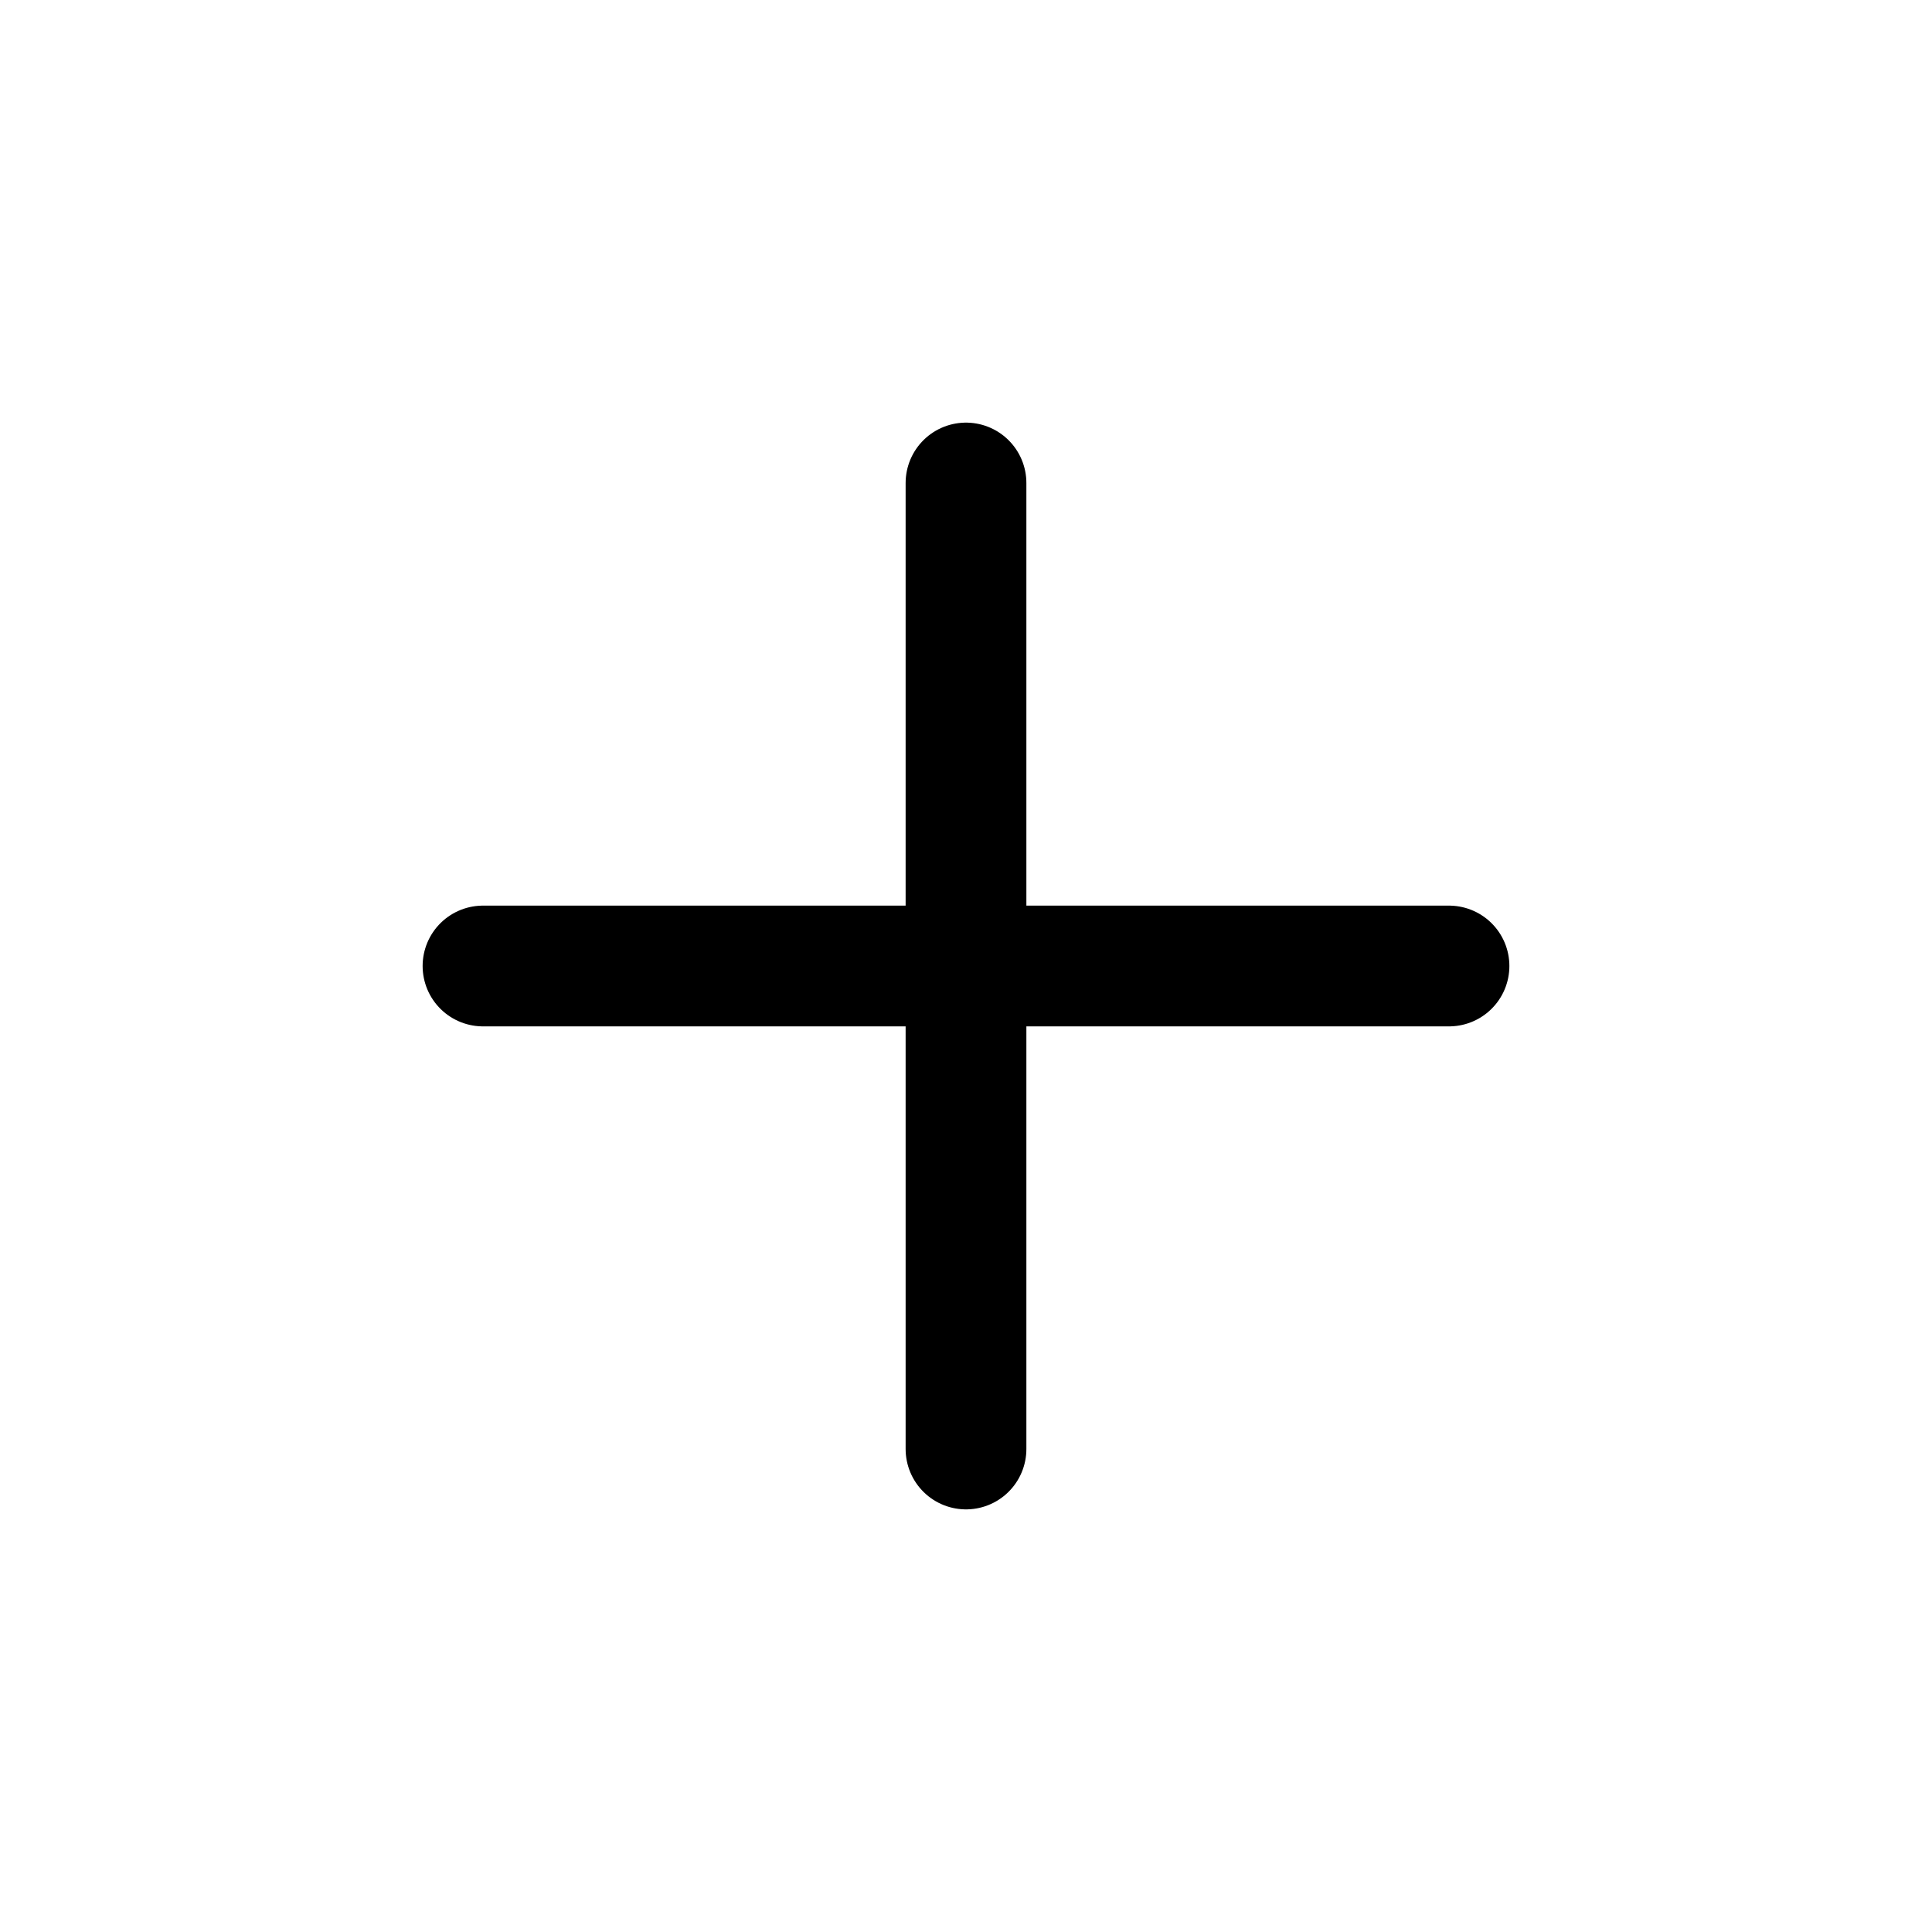
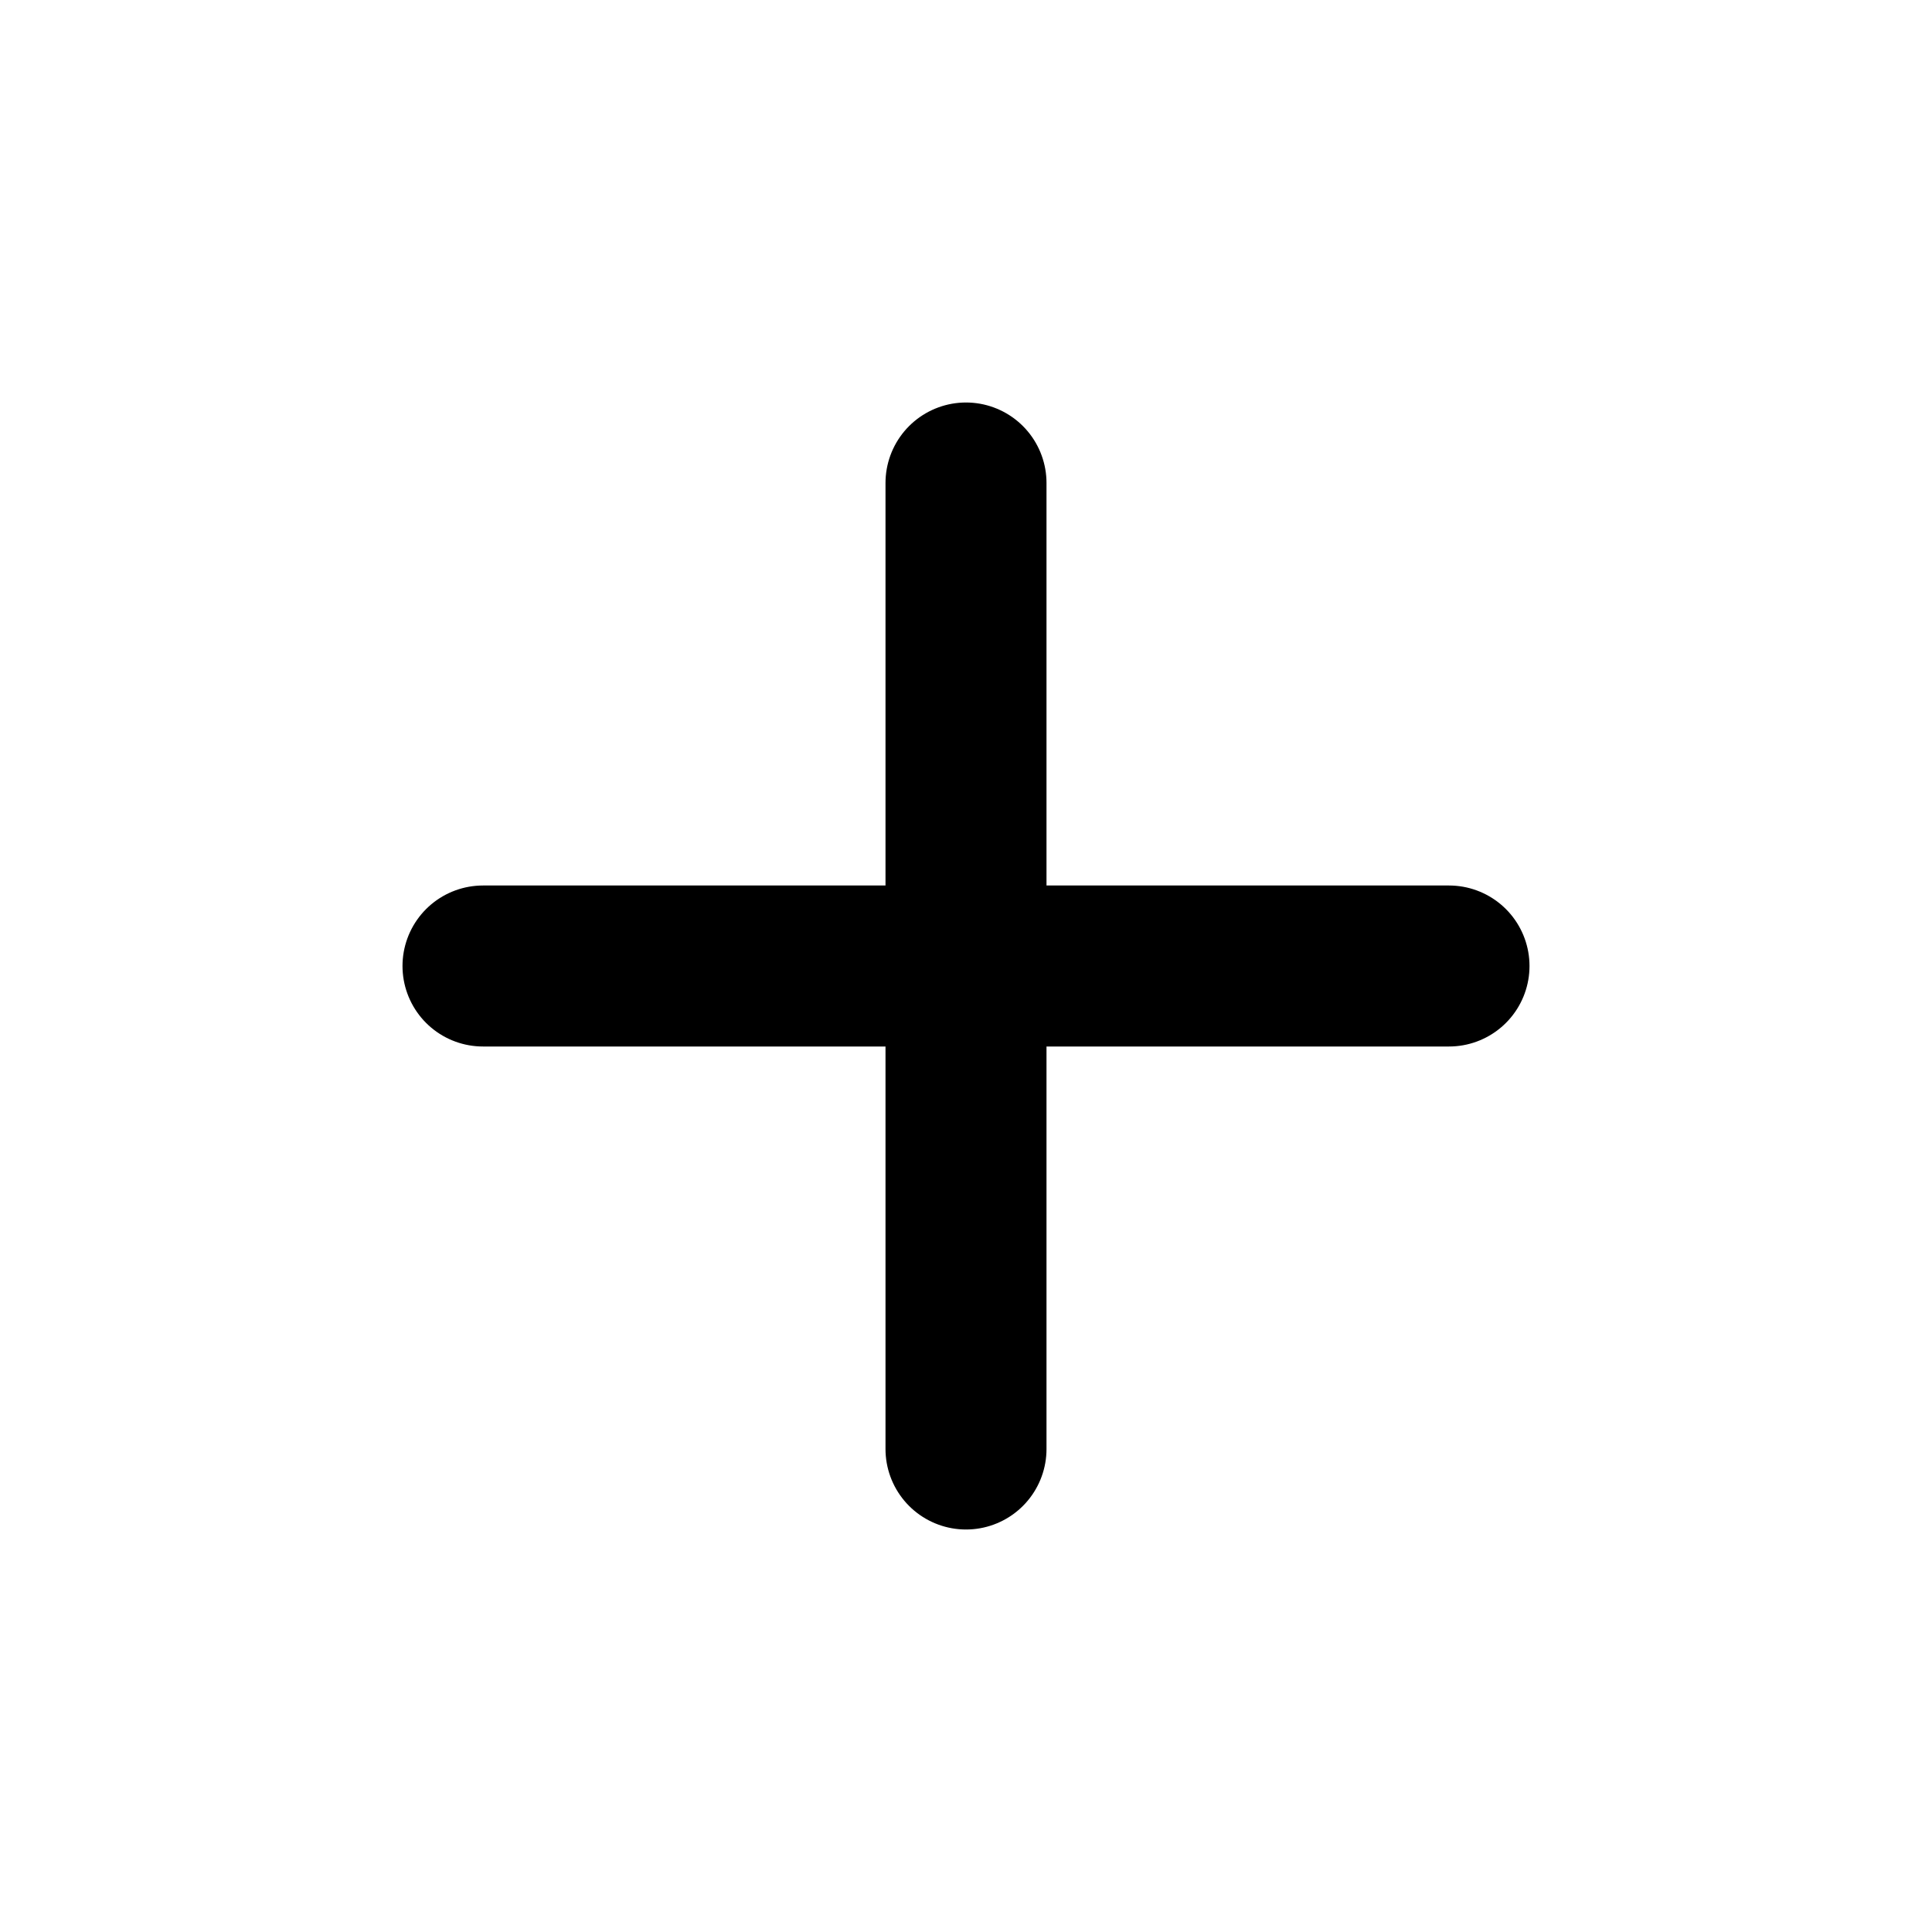
<svg xmlns="http://www.w3.org/2000/svg" viewBox="0 0 24 24" fill="none">
-   <path d="M6 12H18" stroke="currentColor" stroke-width="1.5" stroke-linecap="round" stroke-linejoin="round" />
-   <path d="M12 6V18" stroke="currentColor" stroke-width="1.5" stroke-linecap="round" stroke-linejoin="round" />
+   <path d="M6 12H18" stroke="currentColor" stroke-width="2" stroke-linecap="round" stroke-linejoin="round" />
+   <path d="M12 6V18" stroke="currentColor" stroke-width="2" stroke-linecap="round" stroke-linejoin="round" />
</svg>
